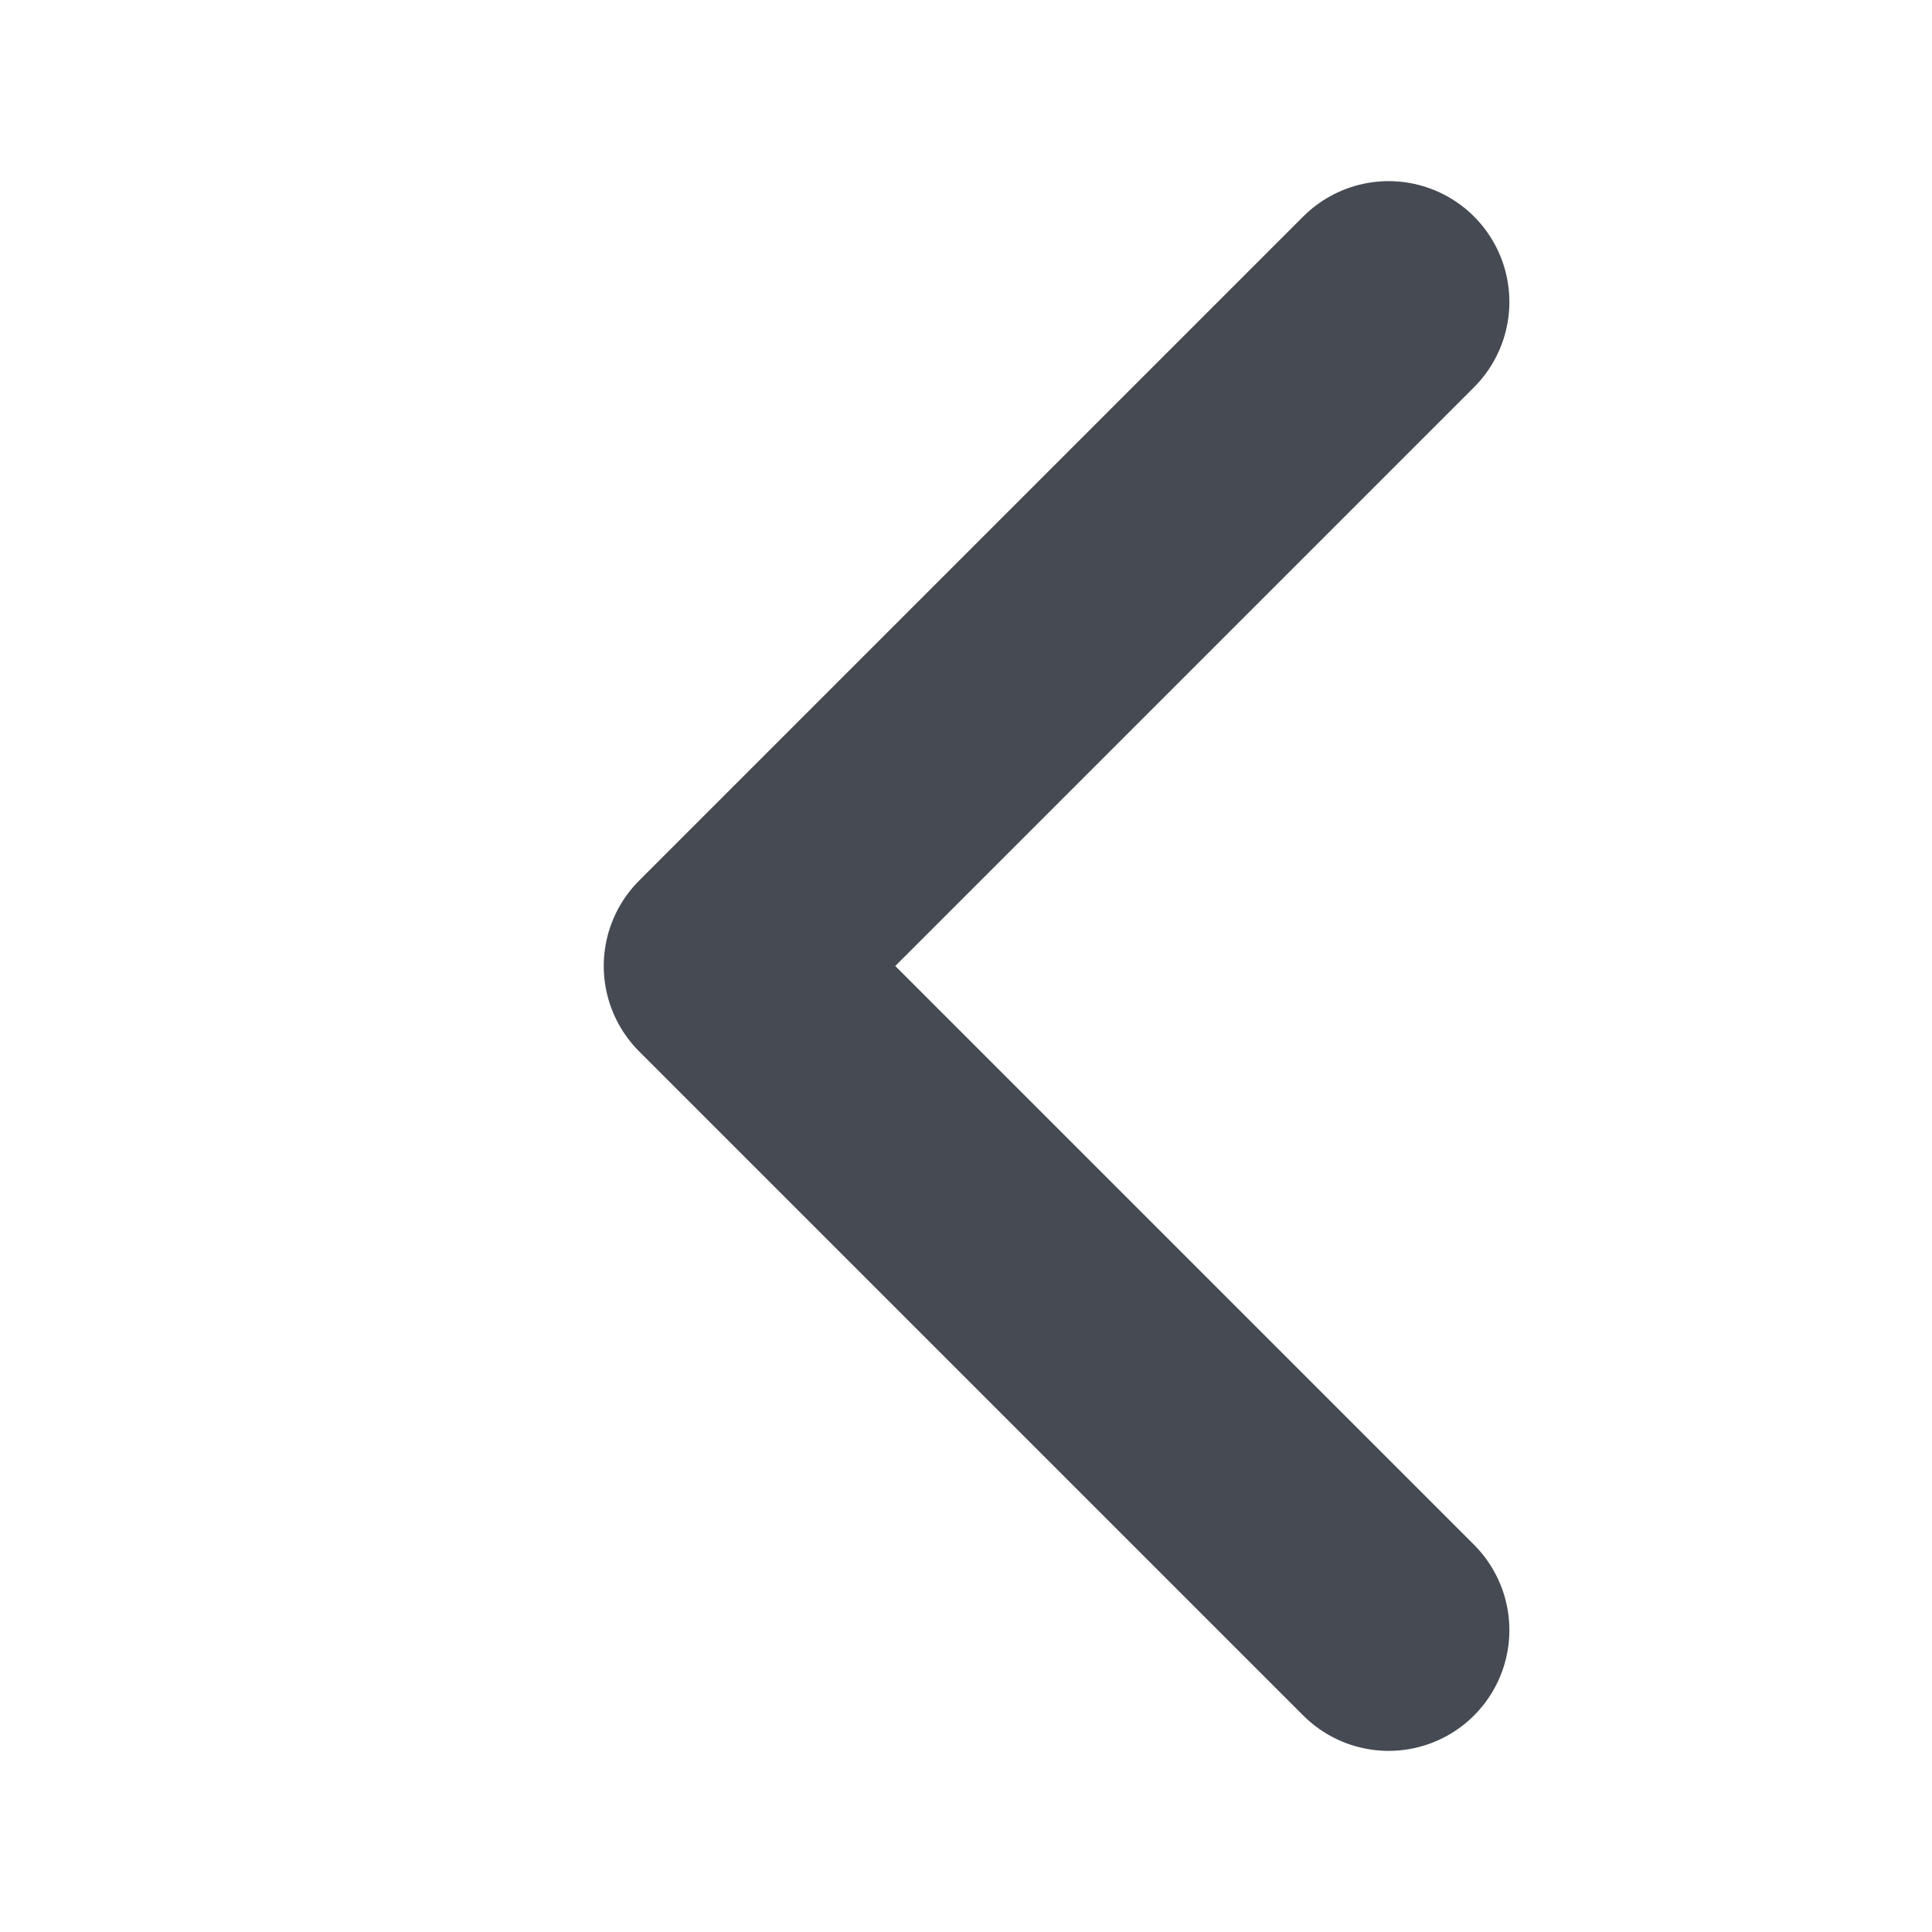
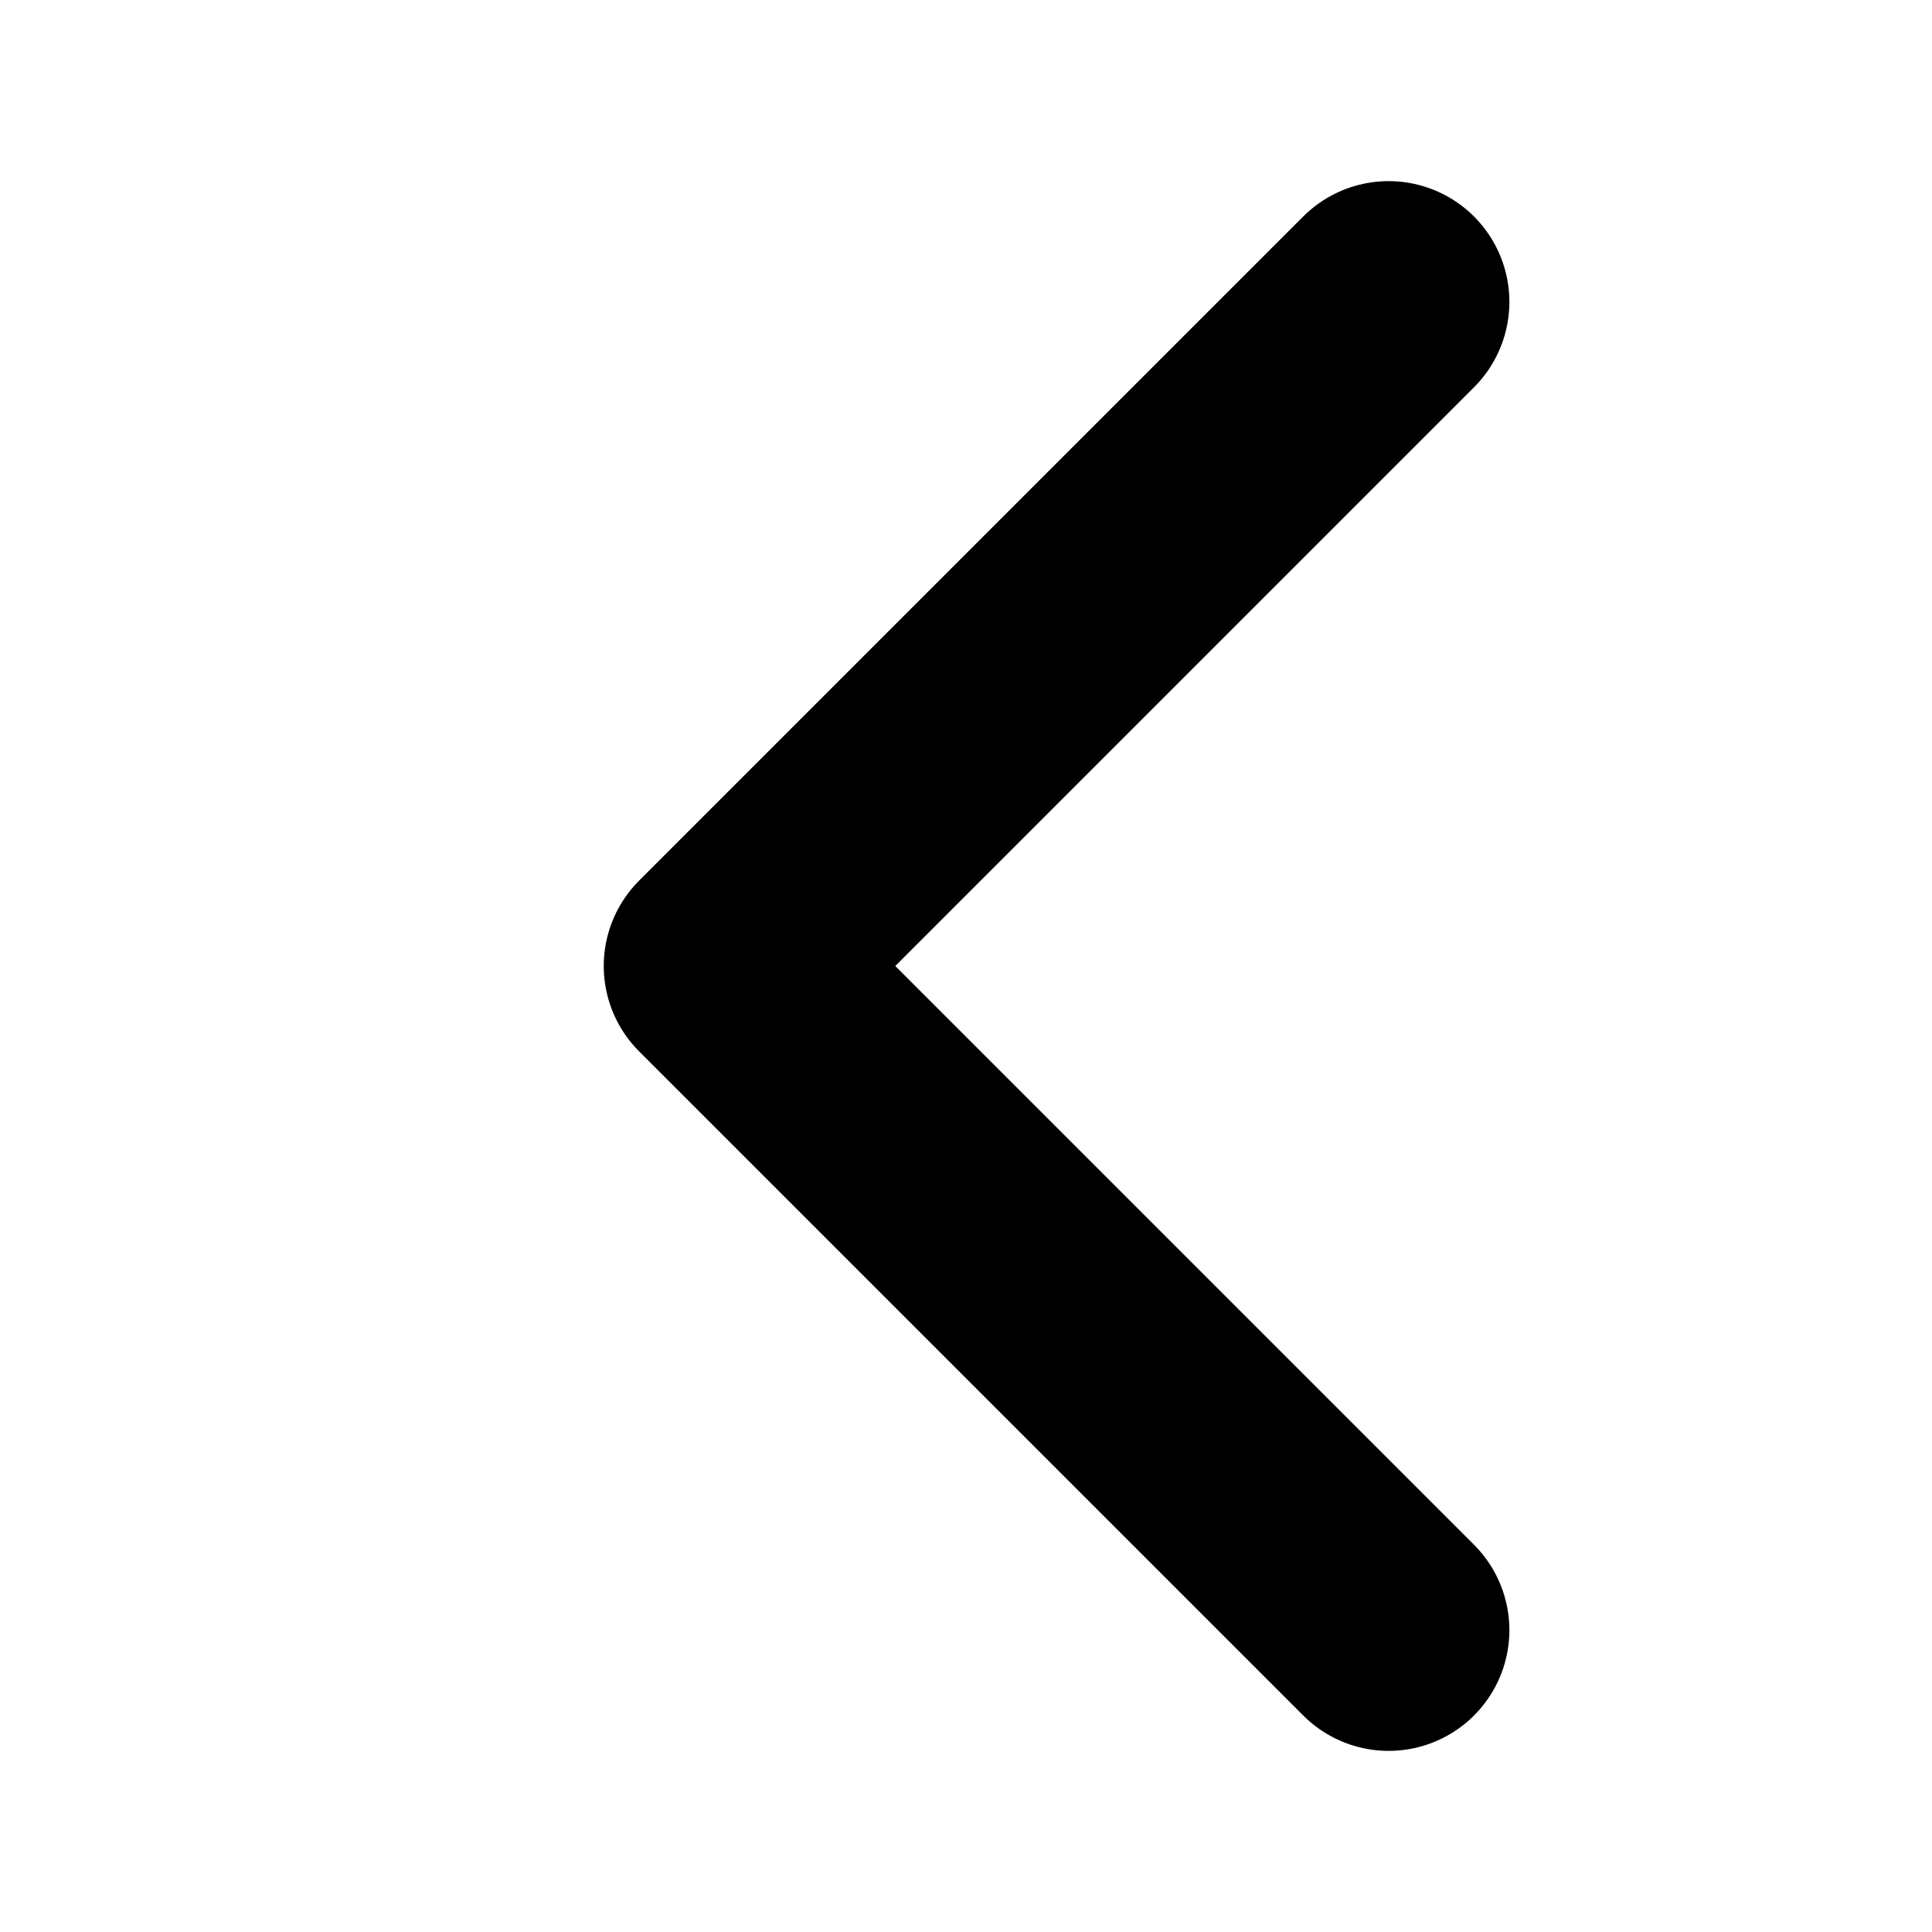
<svg xmlns="http://www.w3.org/2000/svg" width="16" height="16" fill="none" viewBox="0 0 16 16">
-   <path stroke="#464B53" stroke-linecap="round" stroke-linejoin="round" stroke-width="2" d="M11.5 2.5 6 8l5.5 5.5" />
+   <path stroke="currentColor" stroke-linecap="round" stroke-linejoin="round" stroke-width="2" d="M11.5 2.5 6 8l5.5 5.5" />
</svg>
